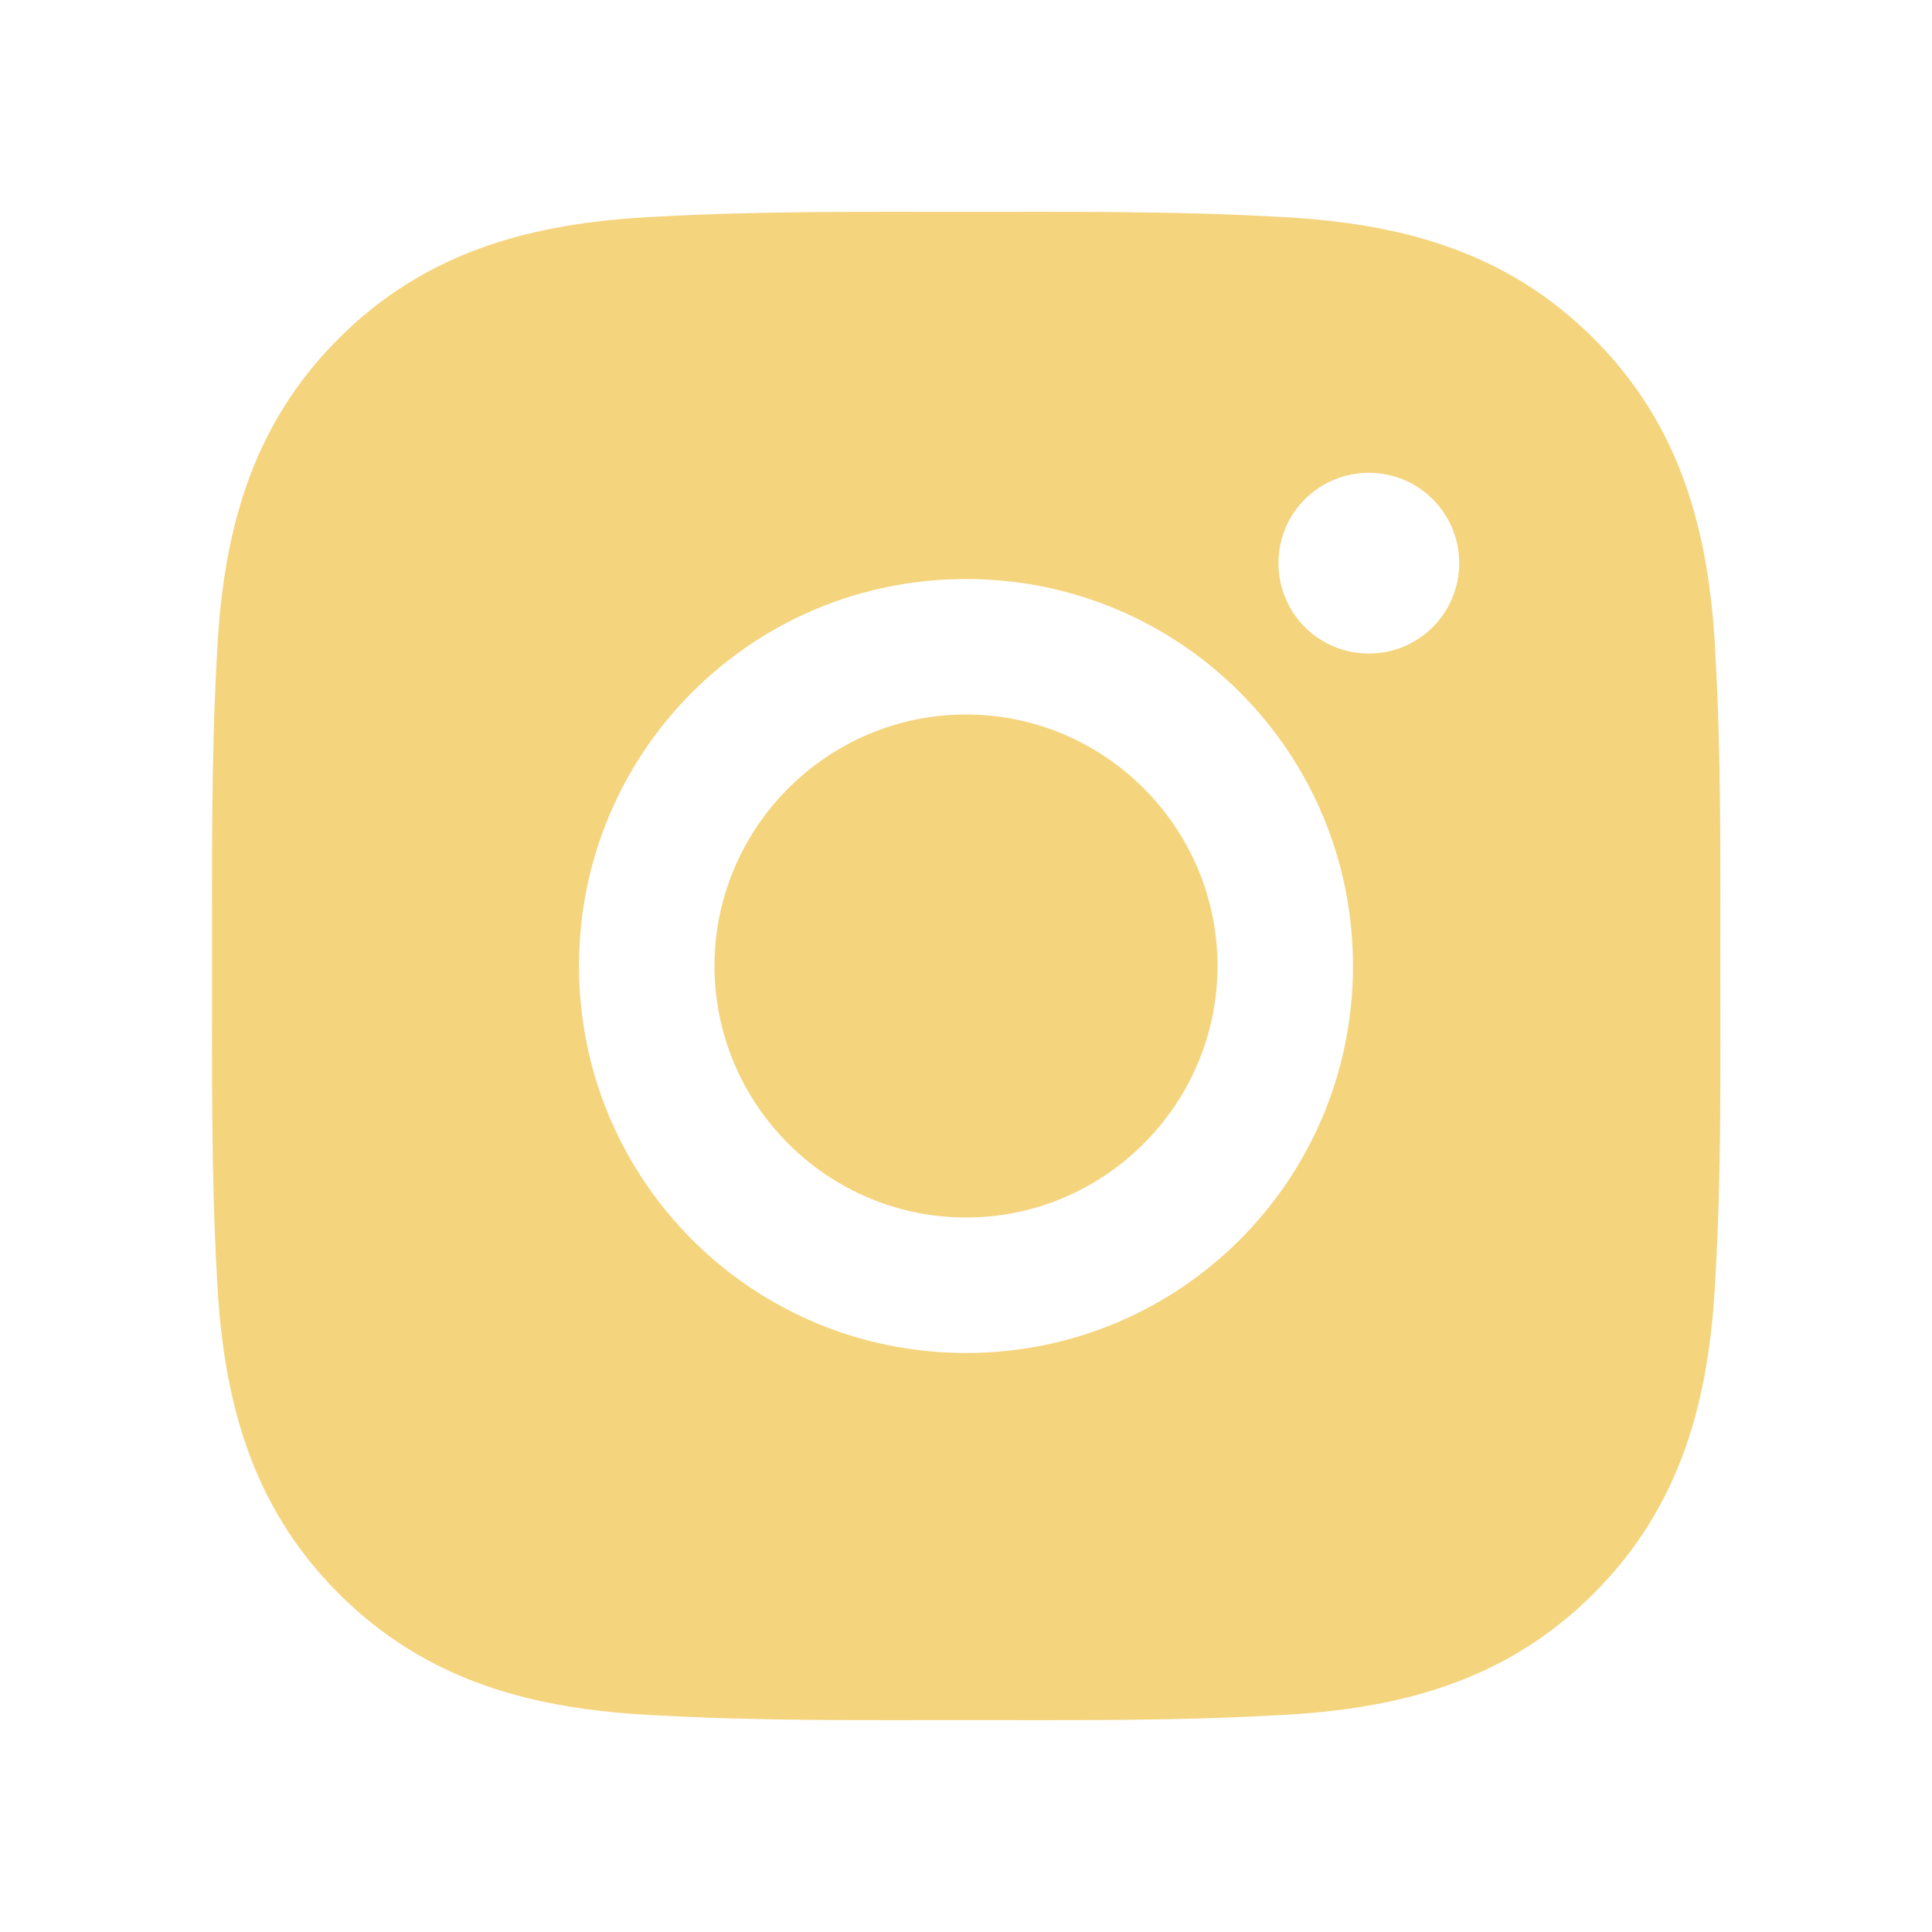
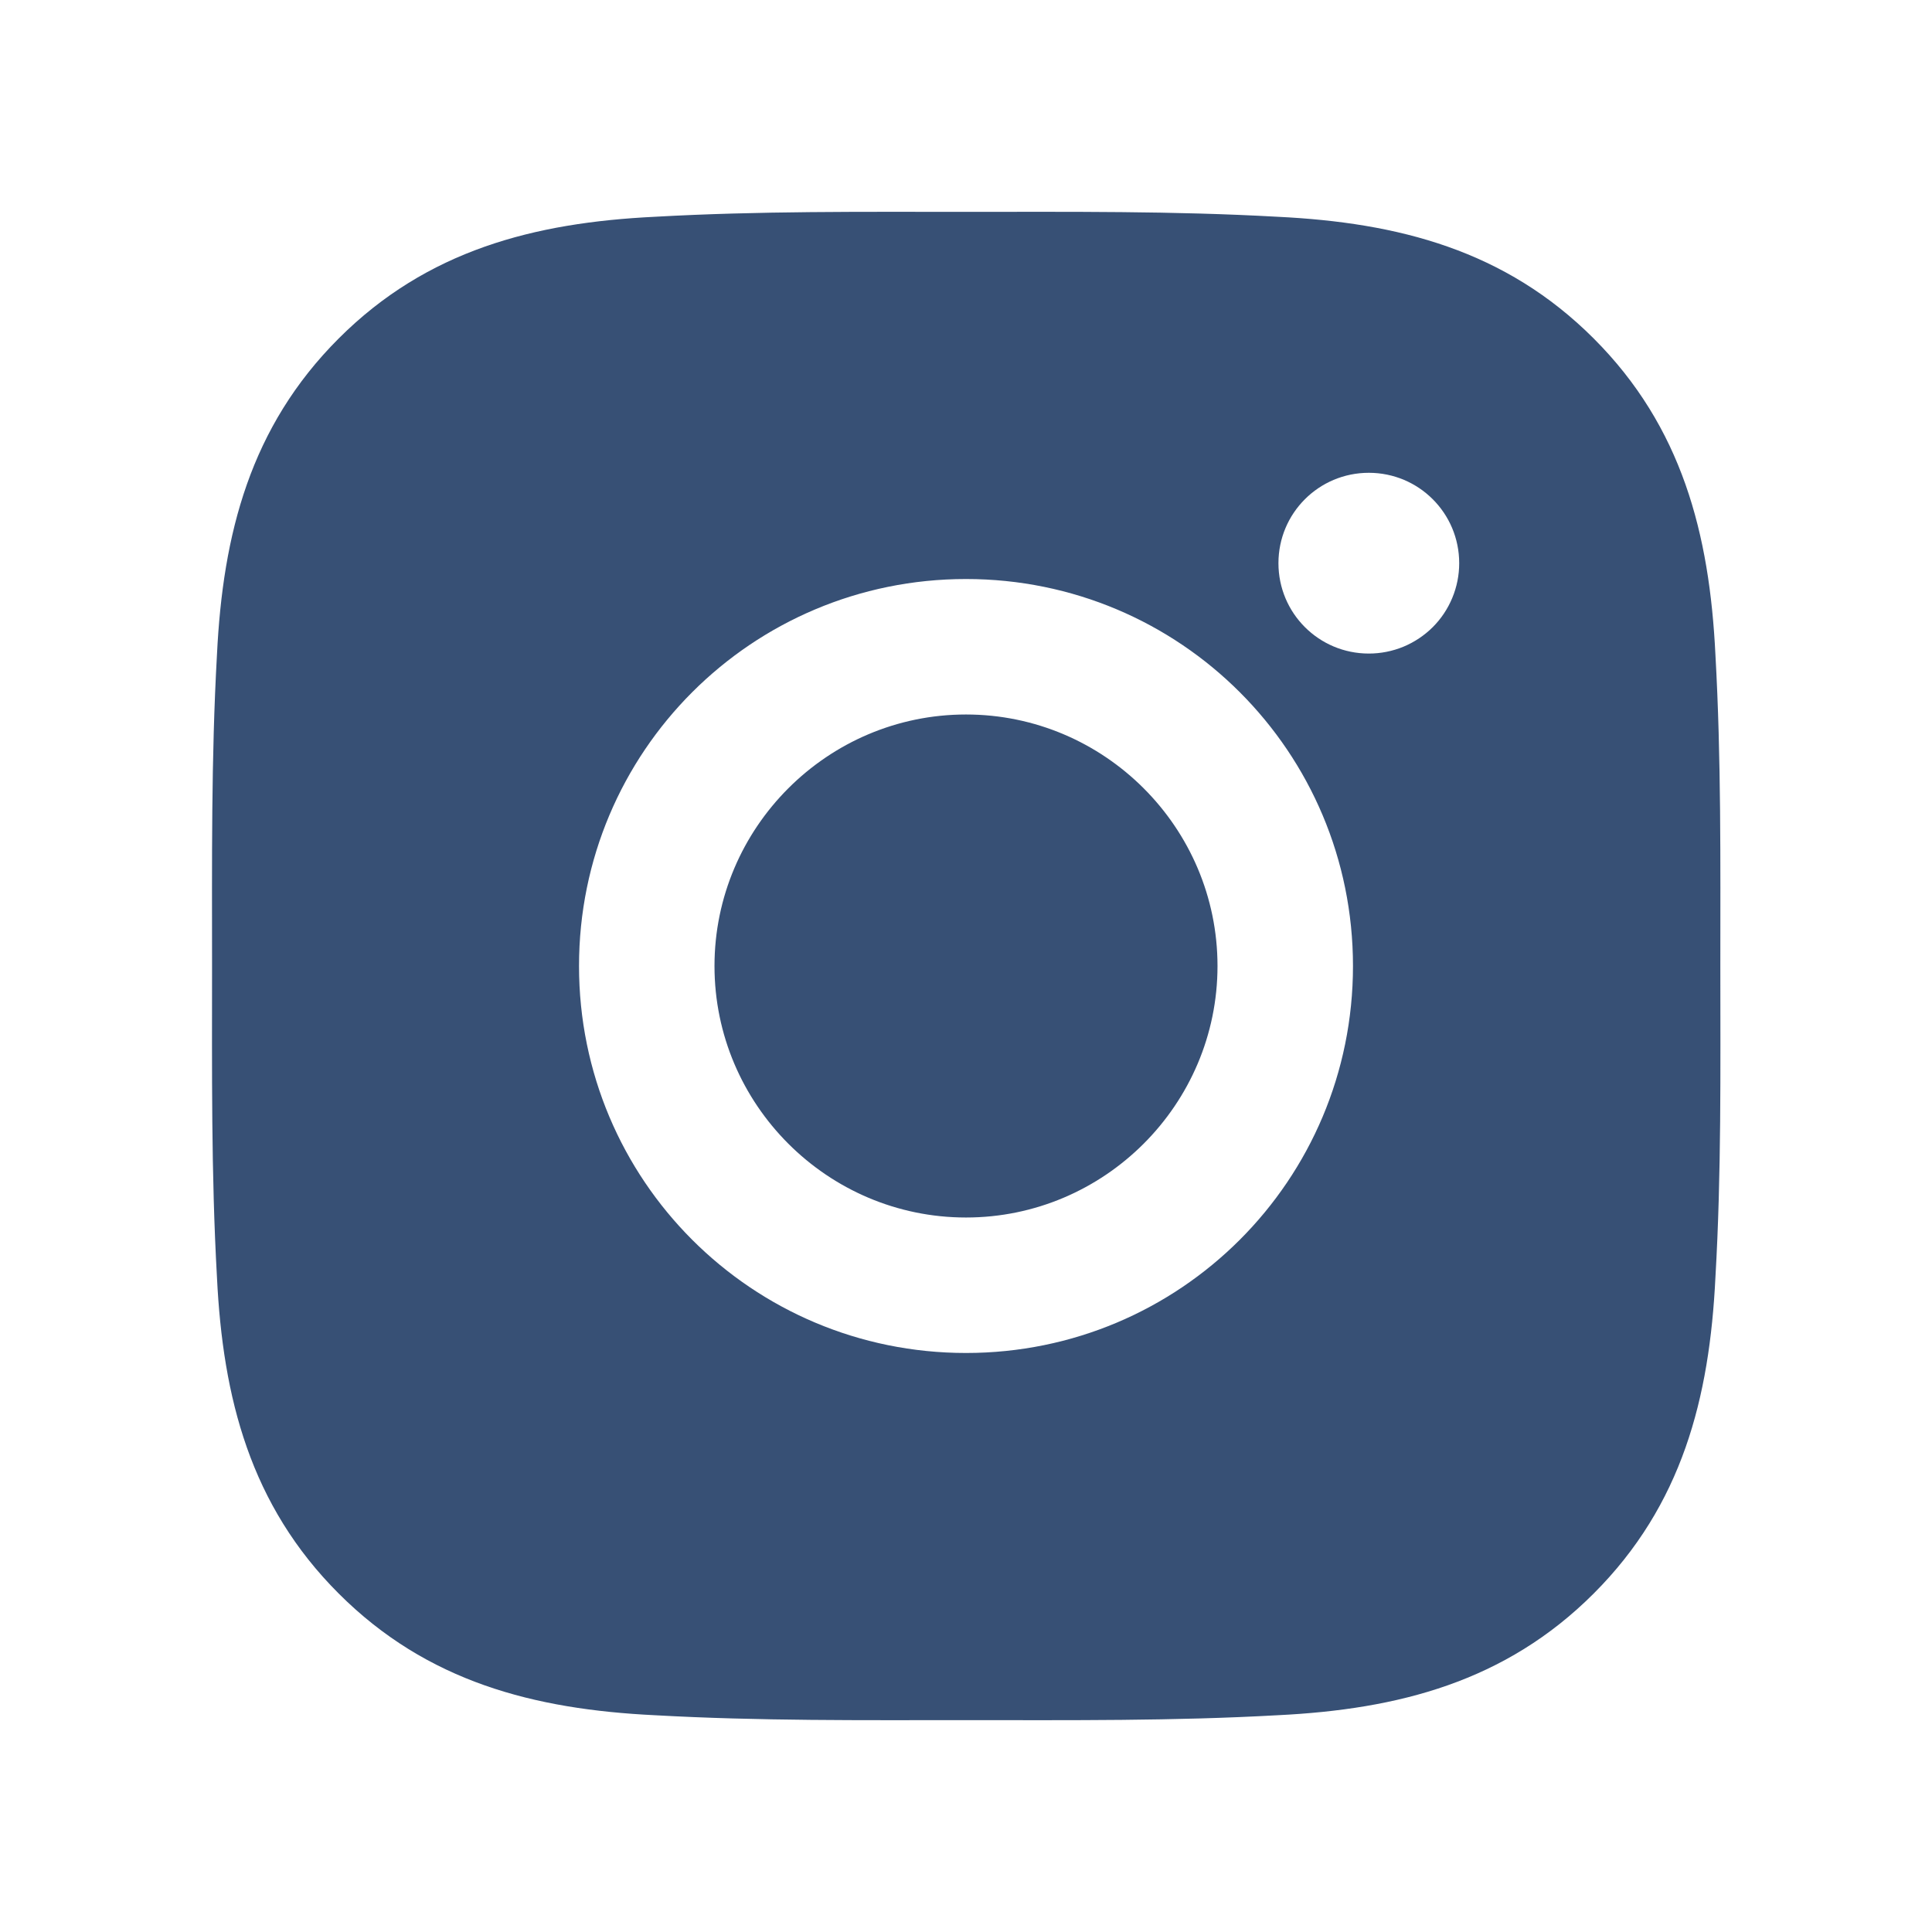
<svg xmlns="http://www.w3.org/2000/svg" width="50" height="50" viewBox="0 0 50 50" fill="none">
-   <path d="M25 18.491C21.416 18.491 18.491 21.416 18.491 25C18.491 28.584 21.416 31.509 25 31.509C28.584 31.509 31.509 28.584 31.509 25C31.509 21.416 28.584 18.491 25 18.491ZM44.522 25C44.522 22.305 44.546 19.634 44.395 16.943C44.243 13.818 43.53 11.045 41.245 8.76C38.955 6.47 36.187 5.762 33.062 5.61C30.366 5.459 27.695 5.483 25.005 5.483C22.31 5.483 19.639 5.459 16.948 5.61C13.823 5.762 11.05 6.475 8.765 8.76C6.475 11.05 5.767 13.818 5.615 16.943C5.464 19.639 5.488 22.31 5.488 25C5.488 27.69 5.464 30.366 5.615 33.057C5.767 36.182 6.479 38.955 8.765 41.24C11.055 43.53 13.823 44.238 16.948 44.39C19.643 44.541 22.314 44.517 25.005 44.517C27.7 44.517 30.371 44.541 33.062 44.39C36.187 44.238 38.96 43.525 41.245 41.24C43.535 38.95 44.243 36.182 44.395 33.057C44.551 30.366 44.522 27.695 44.522 25ZM25 35.015C19.458 35.015 14.985 30.542 14.985 25C14.985 19.458 19.458 14.985 25 14.985C30.542 14.985 35.015 19.458 35.015 25C35.015 30.542 30.542 35.015 25 35.015ZM35.425 16.914C34.131 16.914 33.086 15.869 33.086 14.575C33.086 13.281 34.131 12.236 35.425 12.236C36.719 12.236 37.764 13.281 37.764 14.575C37.764 14.882 37.704 15.187 37.586 15.471C37.469 15.755 37.297 16.013 37.08 16.23C36.862 16.447 36.604 16.619 36.32 16.737C36.036 16.854 35.732 16.914 35.425 16.914Z" fill="#F5D47E" />
+   <path d="M25 18.491C21.416 18.491 18.491 21.416 18.491 25C18.491 28.584 21.416 31.509 25 31.509C28.584 31.509 31.509 28.584 31.509 25C31.509 21.416 28.584 18.491 25 18.491ZM44.522 25C44.522 22.305 44.546 19.634 44.395 16.943C44.243 13.818 43.53 11.045 41.245 8.76C38.955 6.47 36.187 5.762 33.062 5.61C30.366 5.459 27.695 5.483 25.005 5.483C22.31 5.483 19.639 5.459 16.948 5.61C13.823 5.762 11.05 6.475 8.765 8.76C6.475 11.05 5.767 13.818 5.615 16.943C5.464 19.639 5.488 22.31 5.488 25C5.488 27.69 5.464 30.366 5.615 33.057C5.767 36.182 6.479 38.955 8.765 41.24C11.055 43.53 13.823 44.238 16.948 44.39C19.643 44.541 22.314 44.517 25.005 44.517C27.7 44.517 30.371 44.541 33.062 44.39C36.187 44.238 38.96 43.525 41.245 41.24C43.535 38.95 44.243 36.182 44.395 33.057C44.551 30.366 44.522 27.695 44.522 25ZM25 35.015C19.458 35.015 14.985 30.542 14.985 25C14.985 19.458 19.458 14.985 25 14.985C30.542 14.985 35.015 19.458 35.015 25C35.015 30.542 30.542 35.015 25 35.015ZM35.425 16.914C34.131 16.914 33.086 15.869 33.086 14.575C33.086 13.281 34.131 12.236 35.425 12.236C36.719 12.236 37.764 13.281 37.764 14.575C37.764 14.882 37.704 15.187 37.586 15.471C37.469 15.755 37.297 16.013 37.08 16.23C36.862 16.447 36.604 16.619 36.32 16.737C36.036 16.854 35.732 16.914 35.425 16.914Z" fill="#375075" />
</svg>
